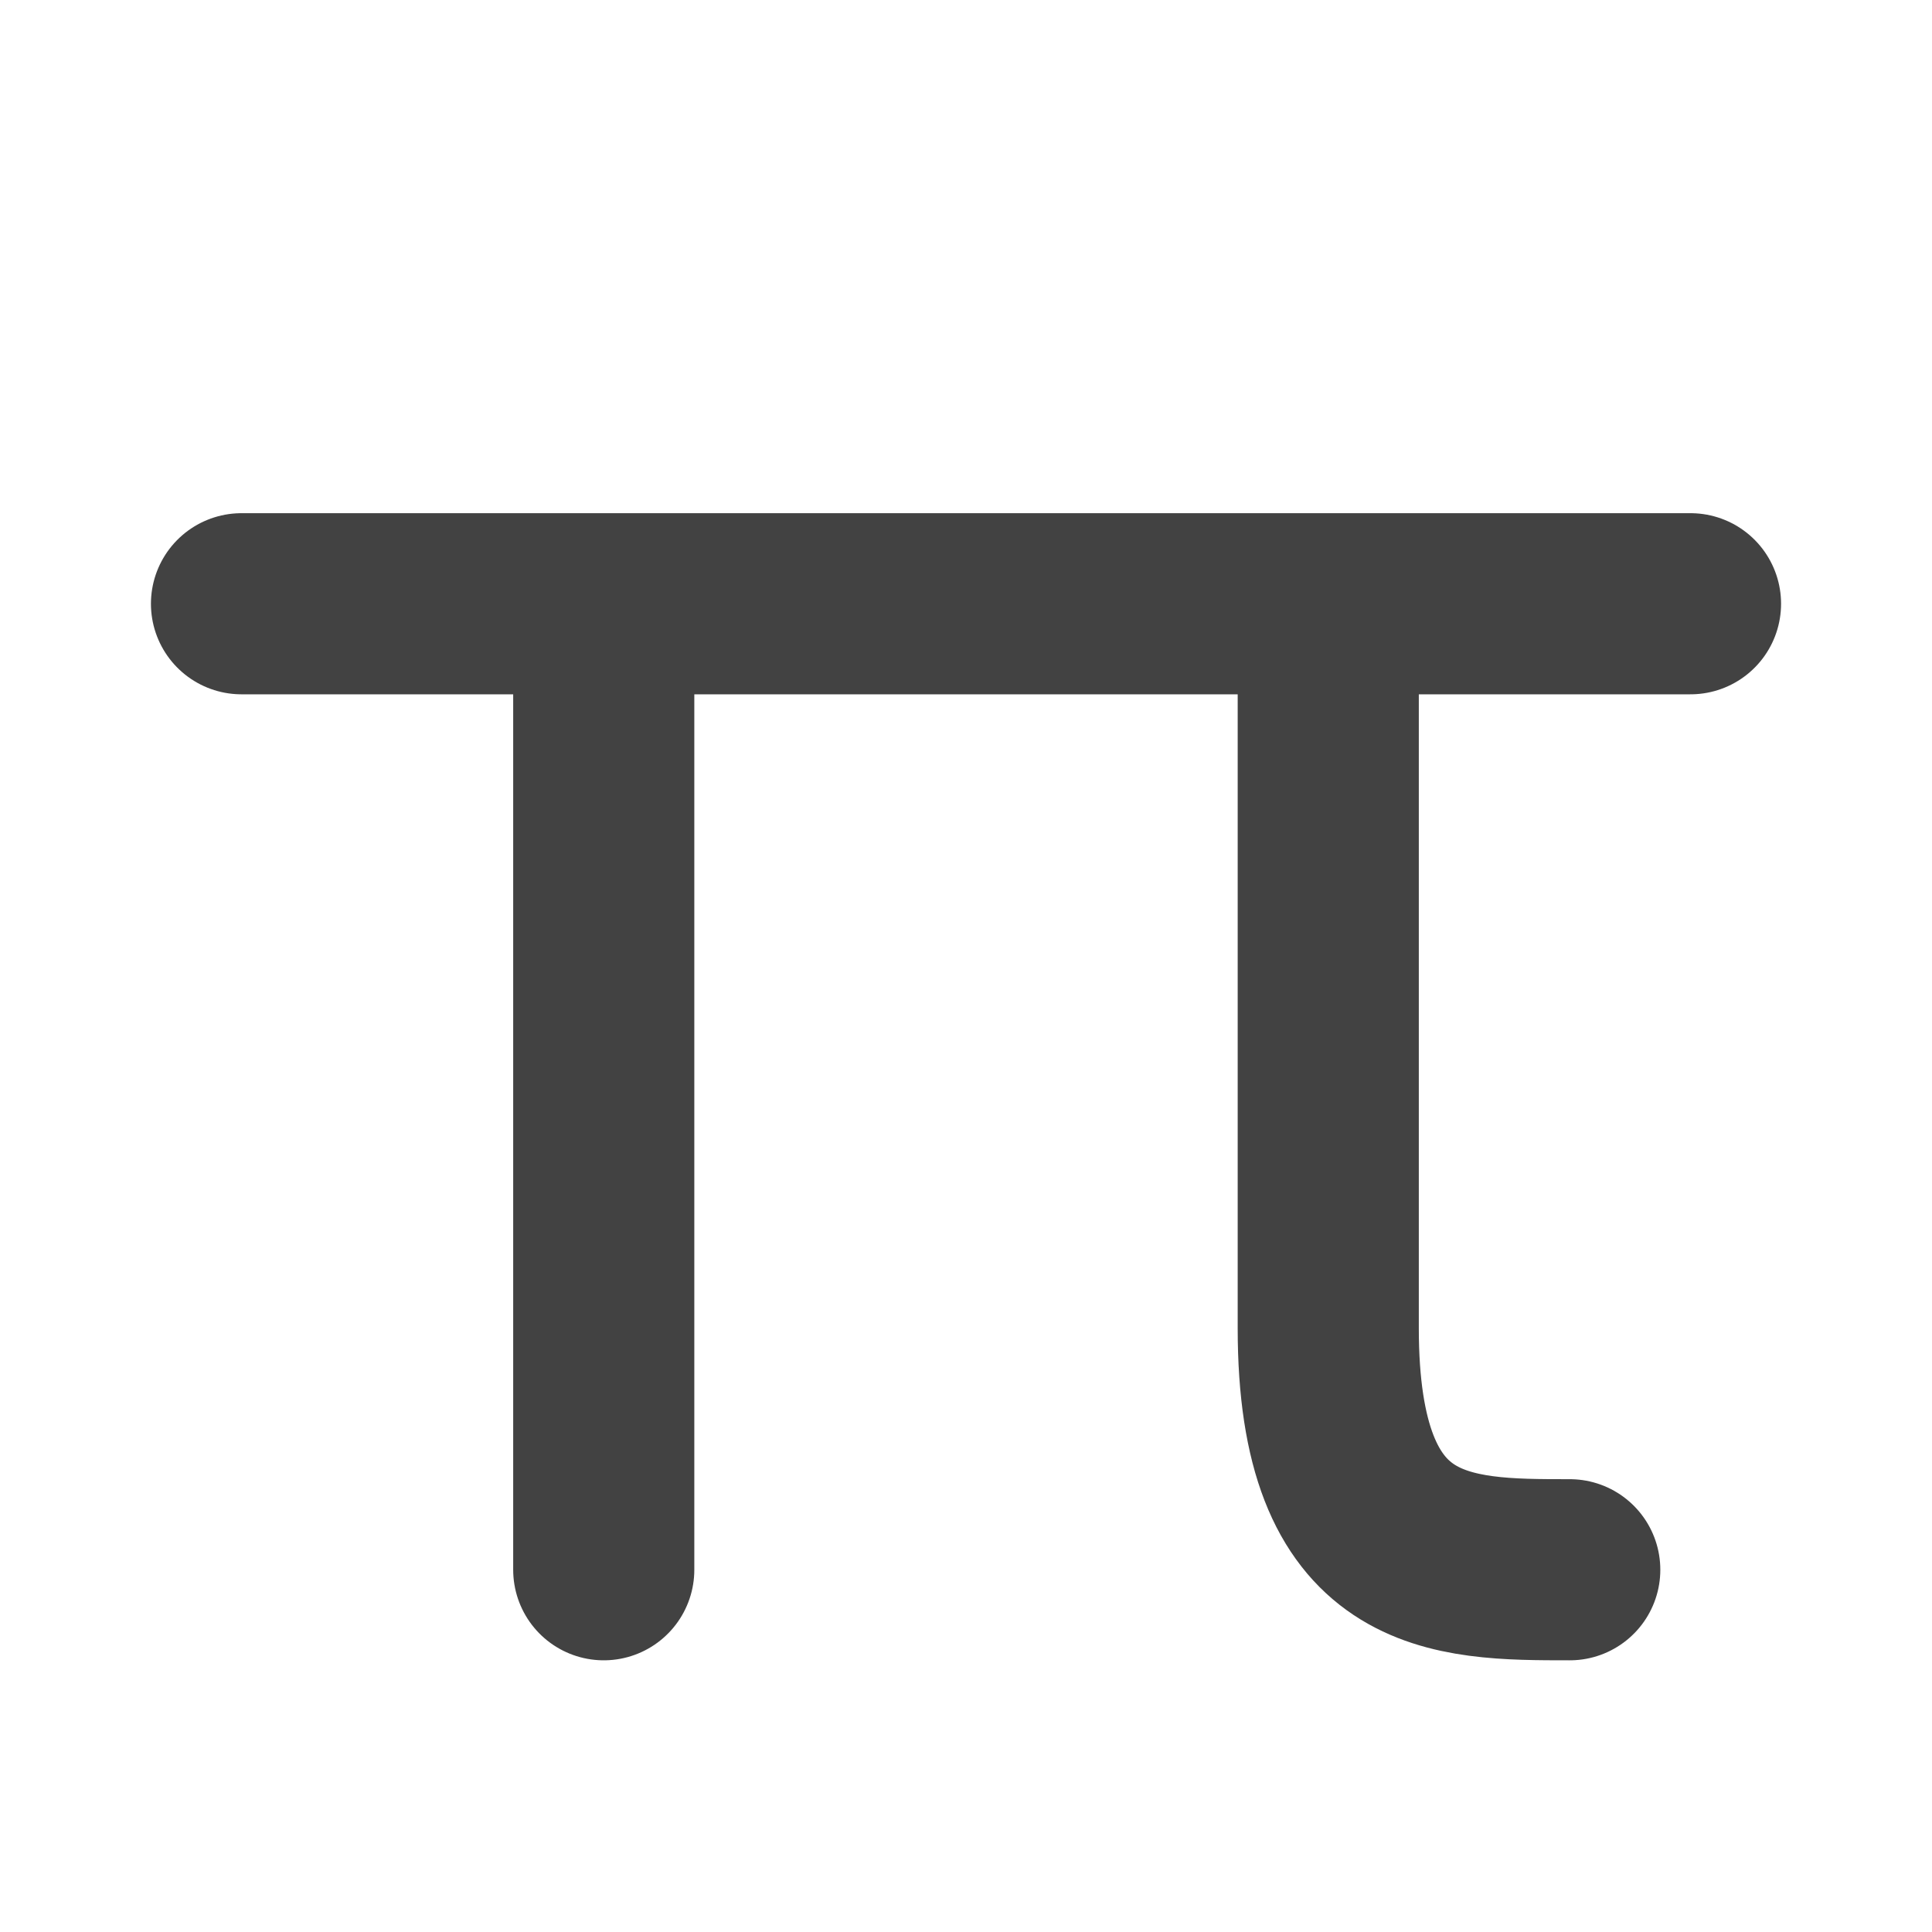
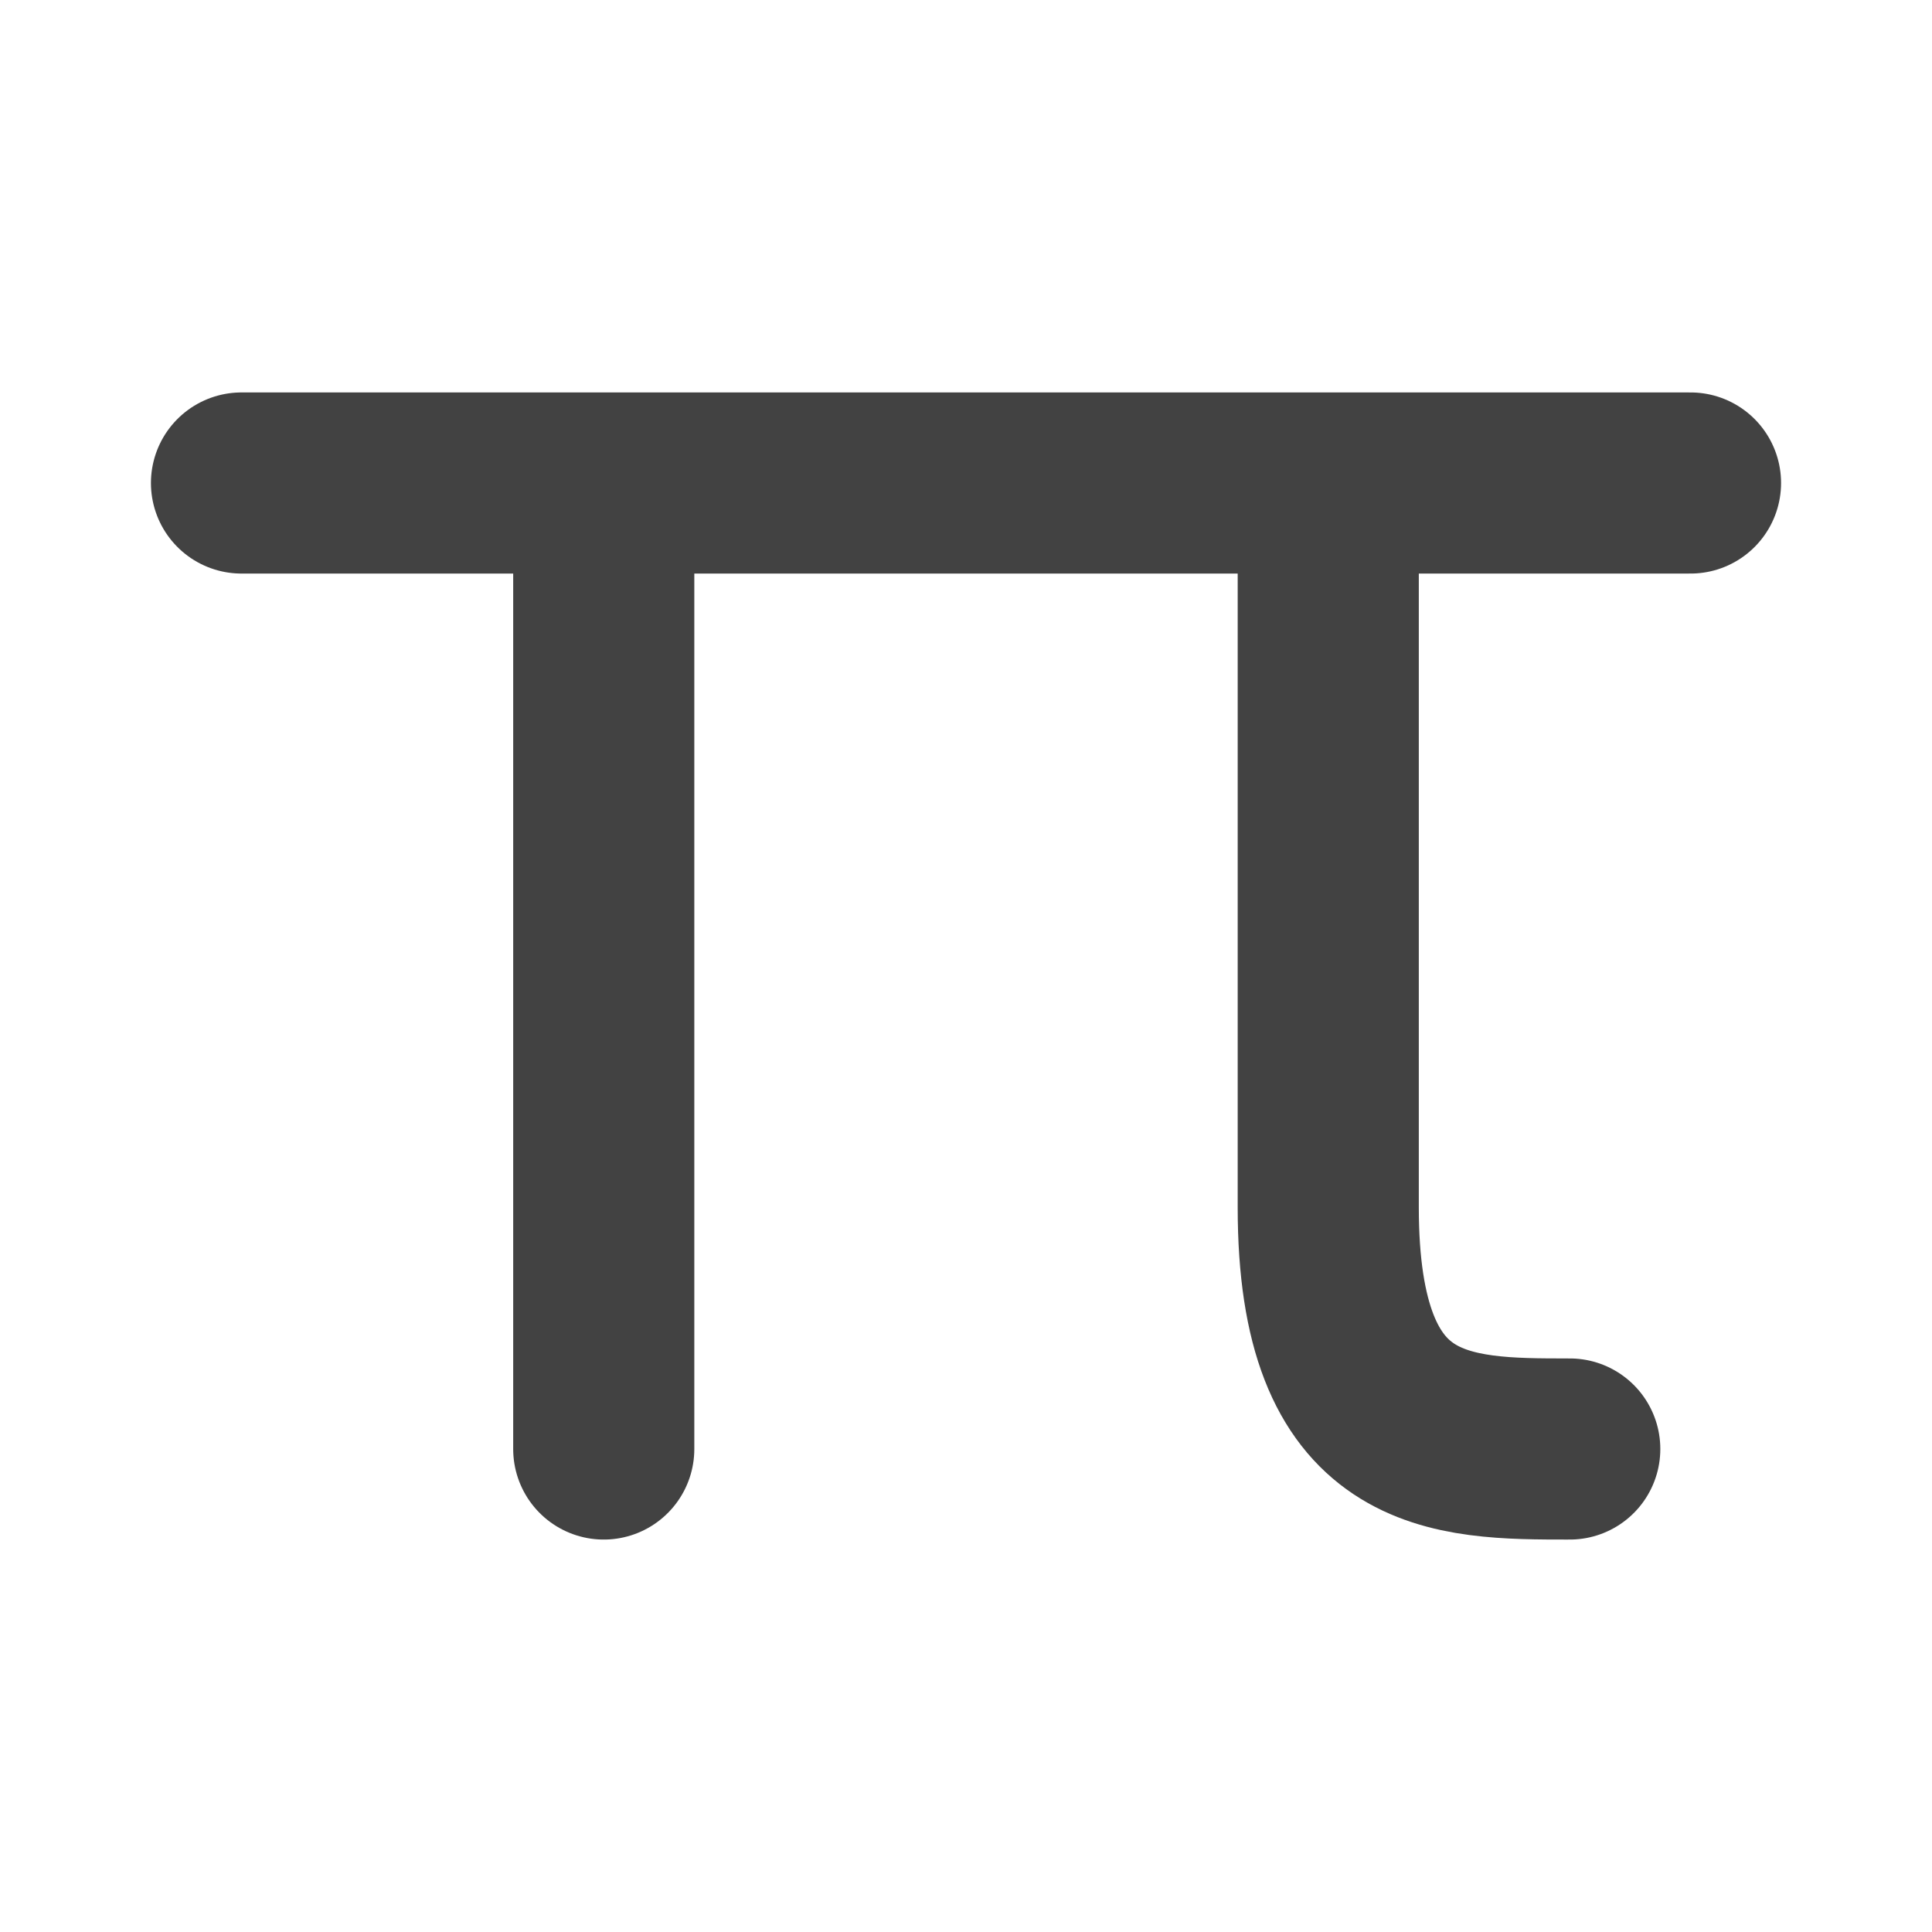
<svg xmlns="http://www.w3.org/2000/svg" viewBox="0 0 16 16" fill="none" stroke="#424242" stroke-width="1.5" stroke-linecap="round" stroke-linejoin="round">
-   <path d="M2 5h12M5 5v8M11 5v6c0 2 1 2 2 2" />
+   <path transform="translate(0 -1)" d="M2 5h12M5 5v8M11 5v6c0 2 1 2 2 2" />
</svg>
